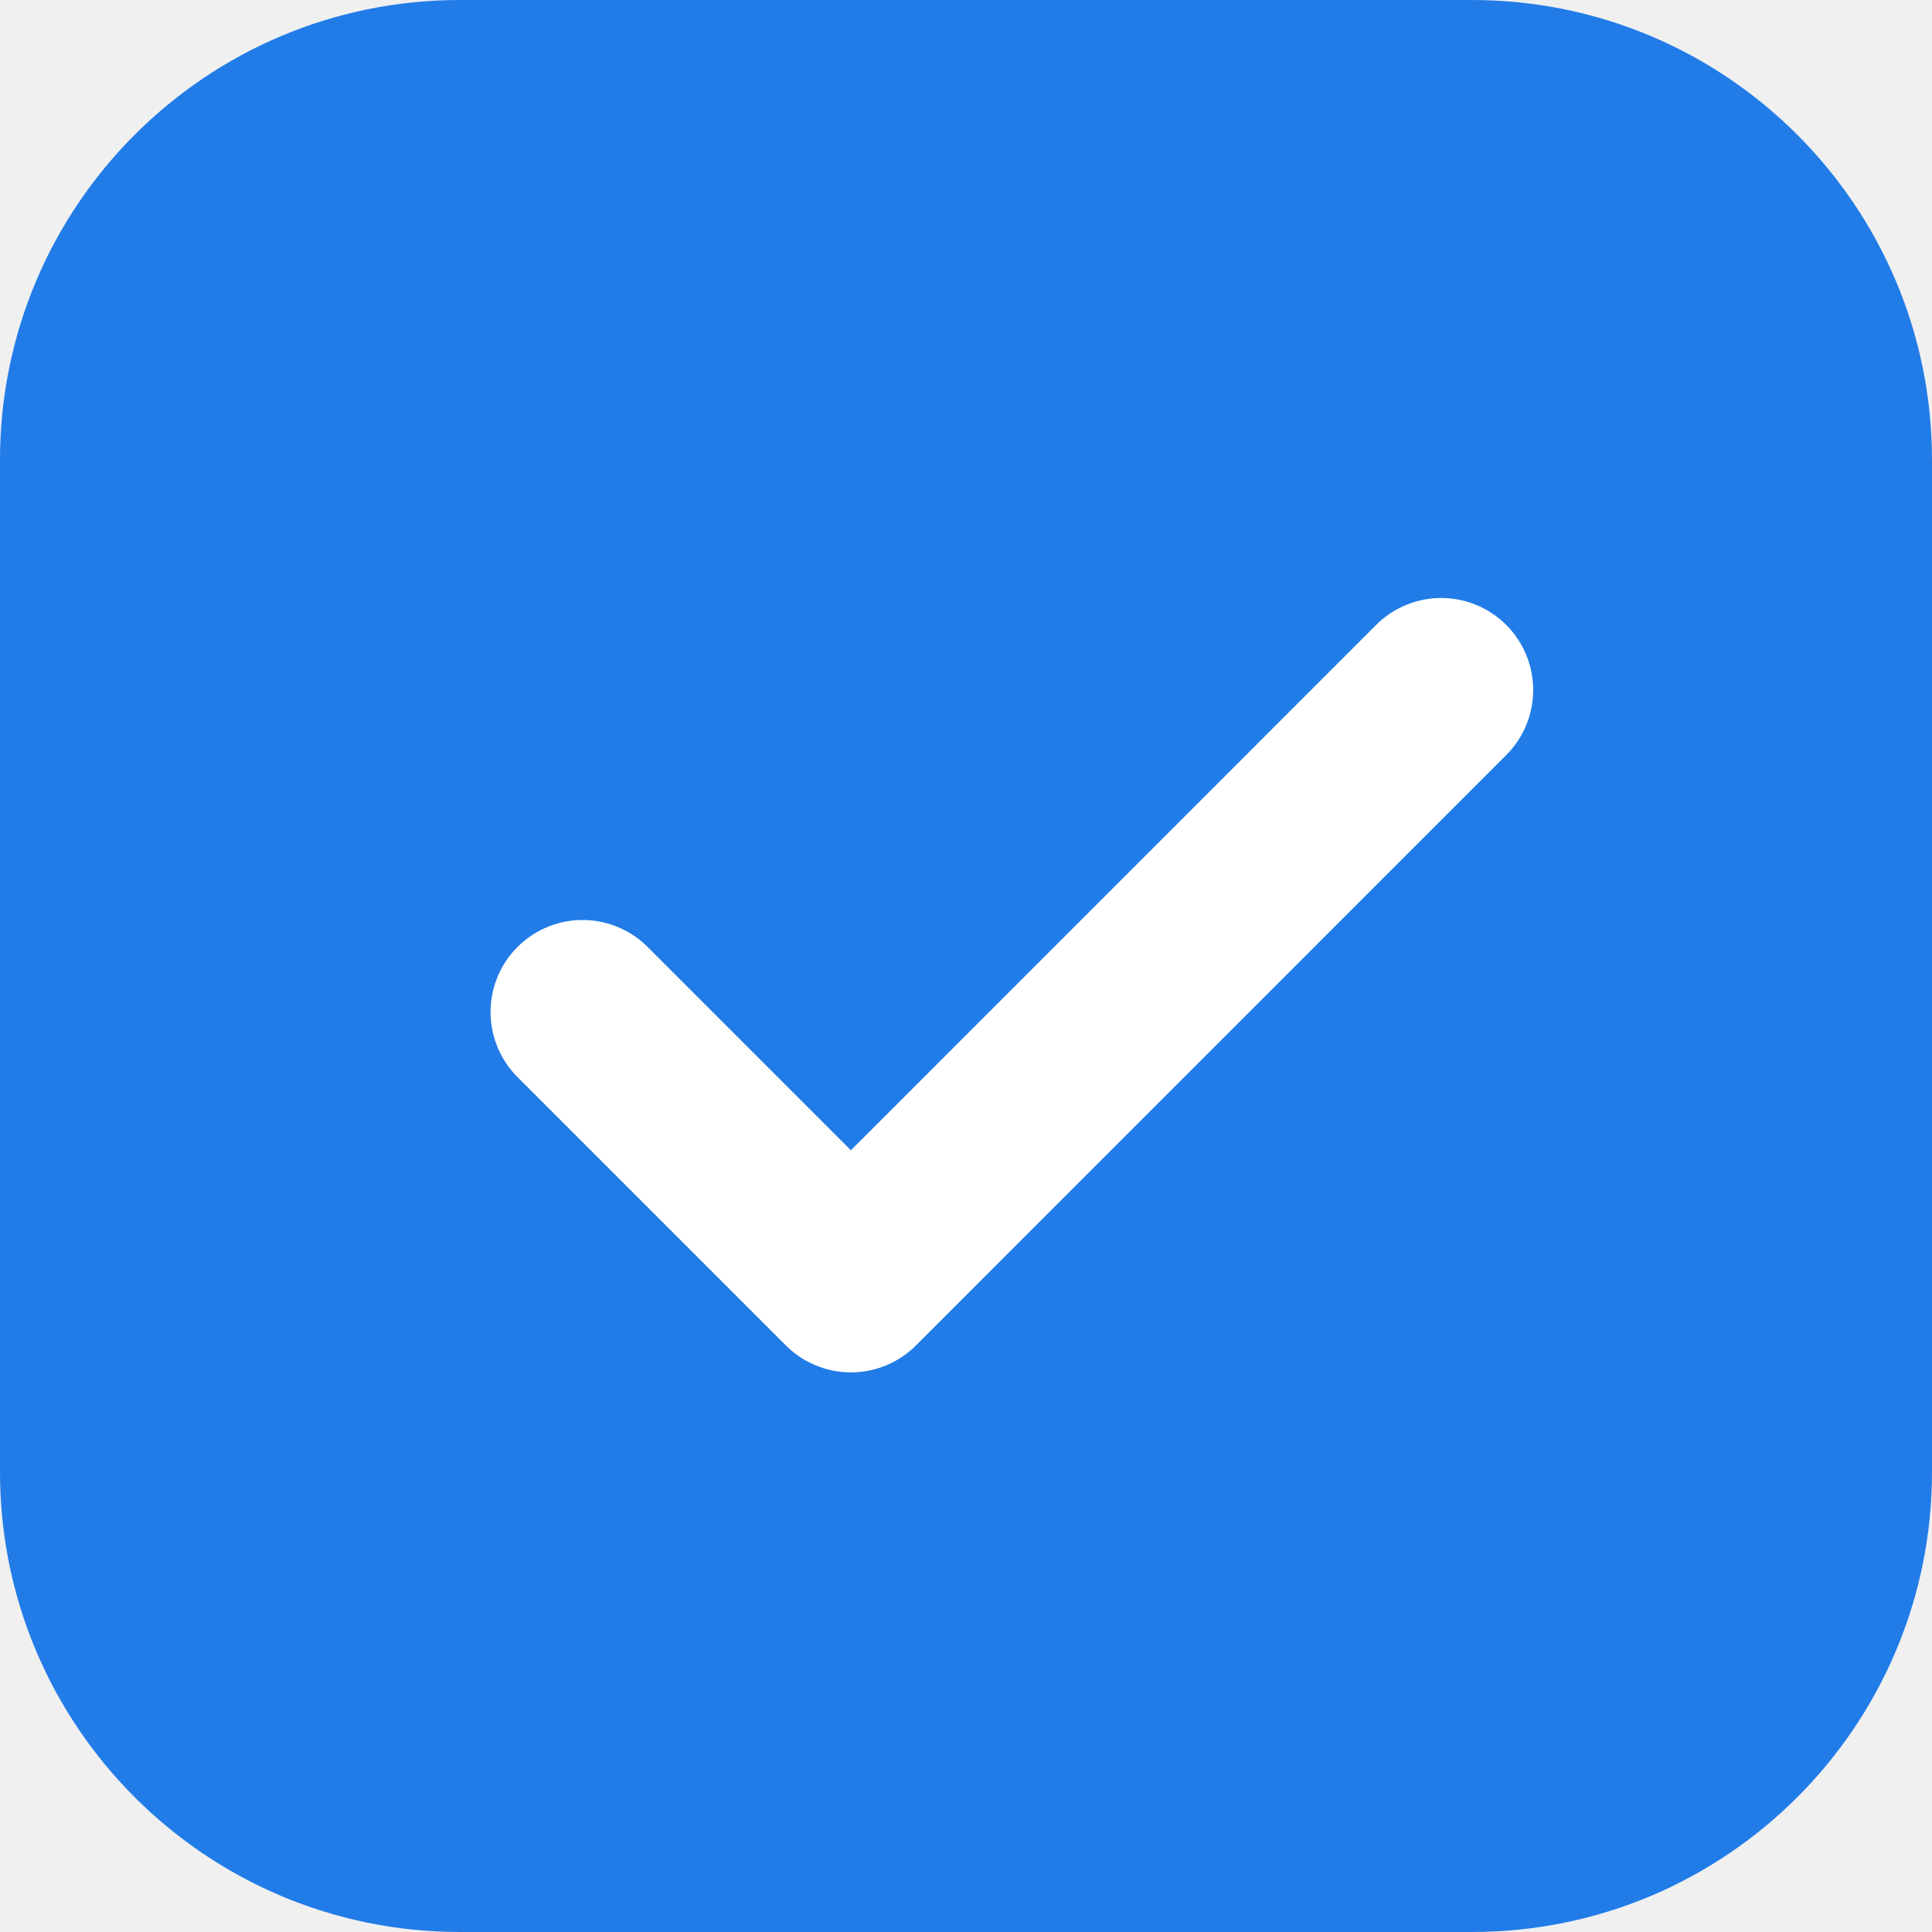
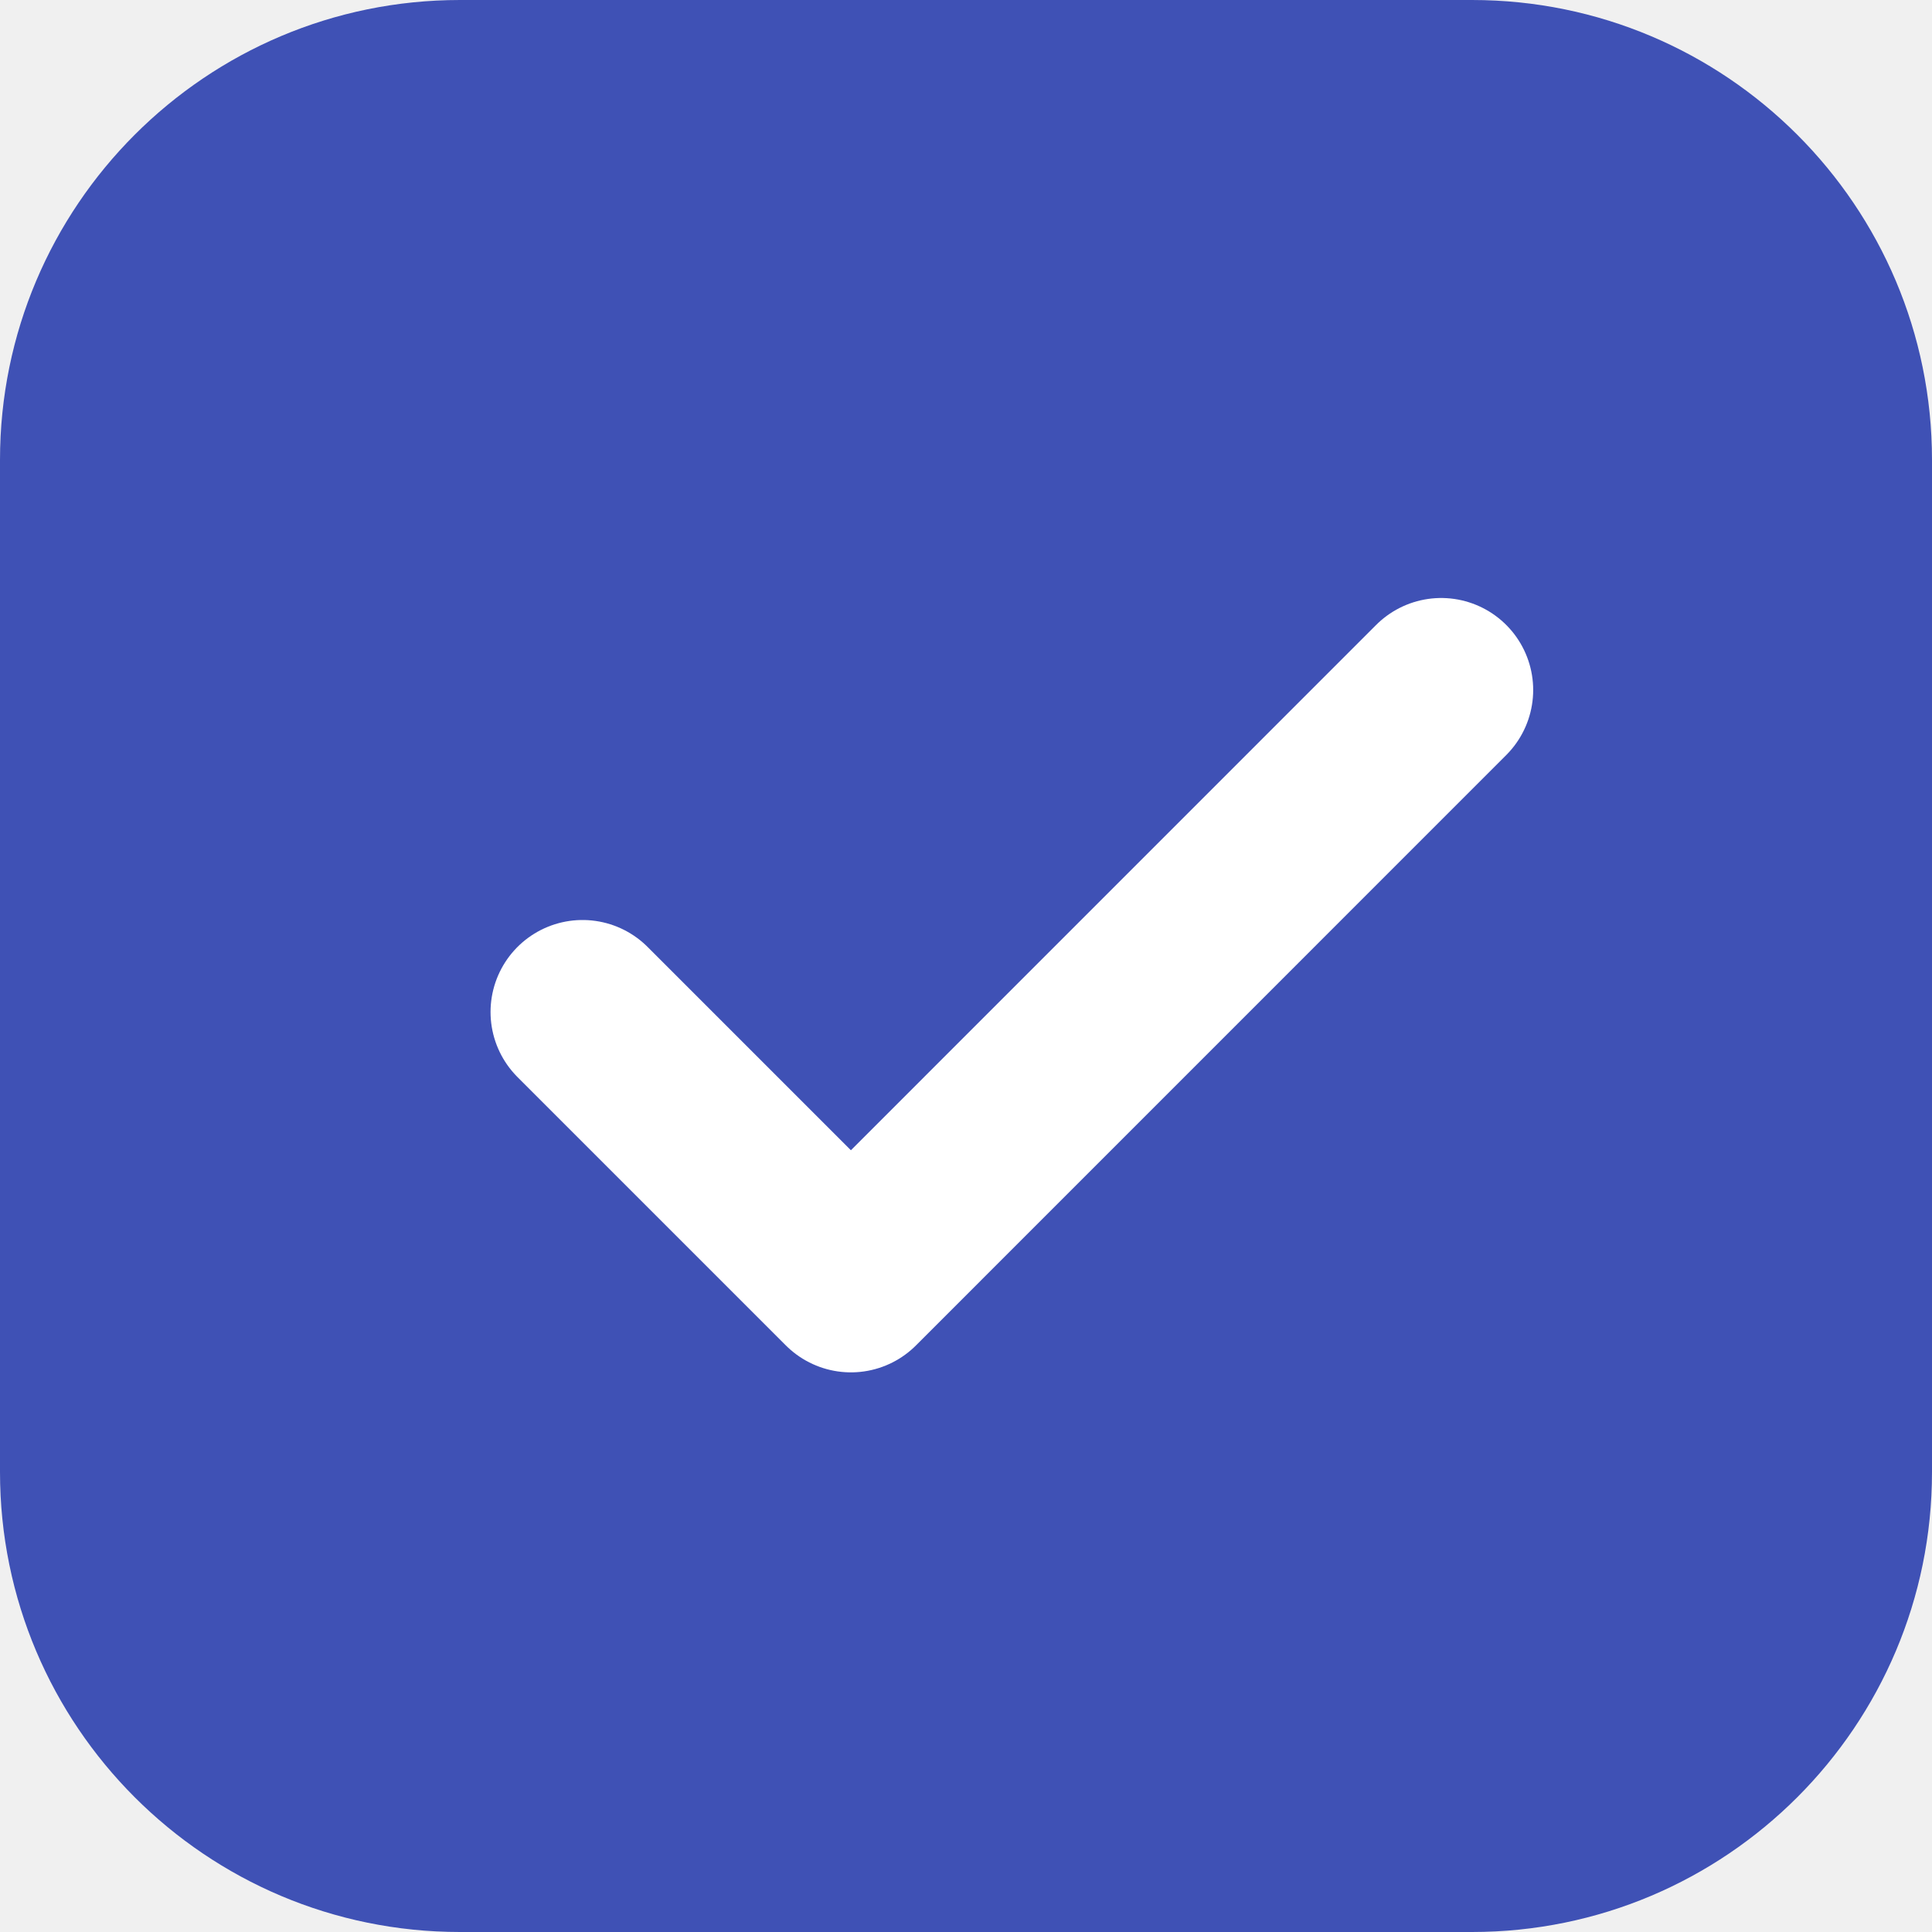
<svg xmlns="http://www.w3.org/2000/svg" width="21" height="21" viewBox="0 0 21 21" fill="none">
-   <rect width="21" height="21" rx="5" fill="#217CE8" />
+   <rect width="21" height="21" rx="5" fill="#3f51b5" />
  <path d="M15.665 7.5L9.249 13.917L6.332 11" stroke="white" stroke-width="2" stroke-linecap="round" stroke-linejoin="round" />
</svg>
